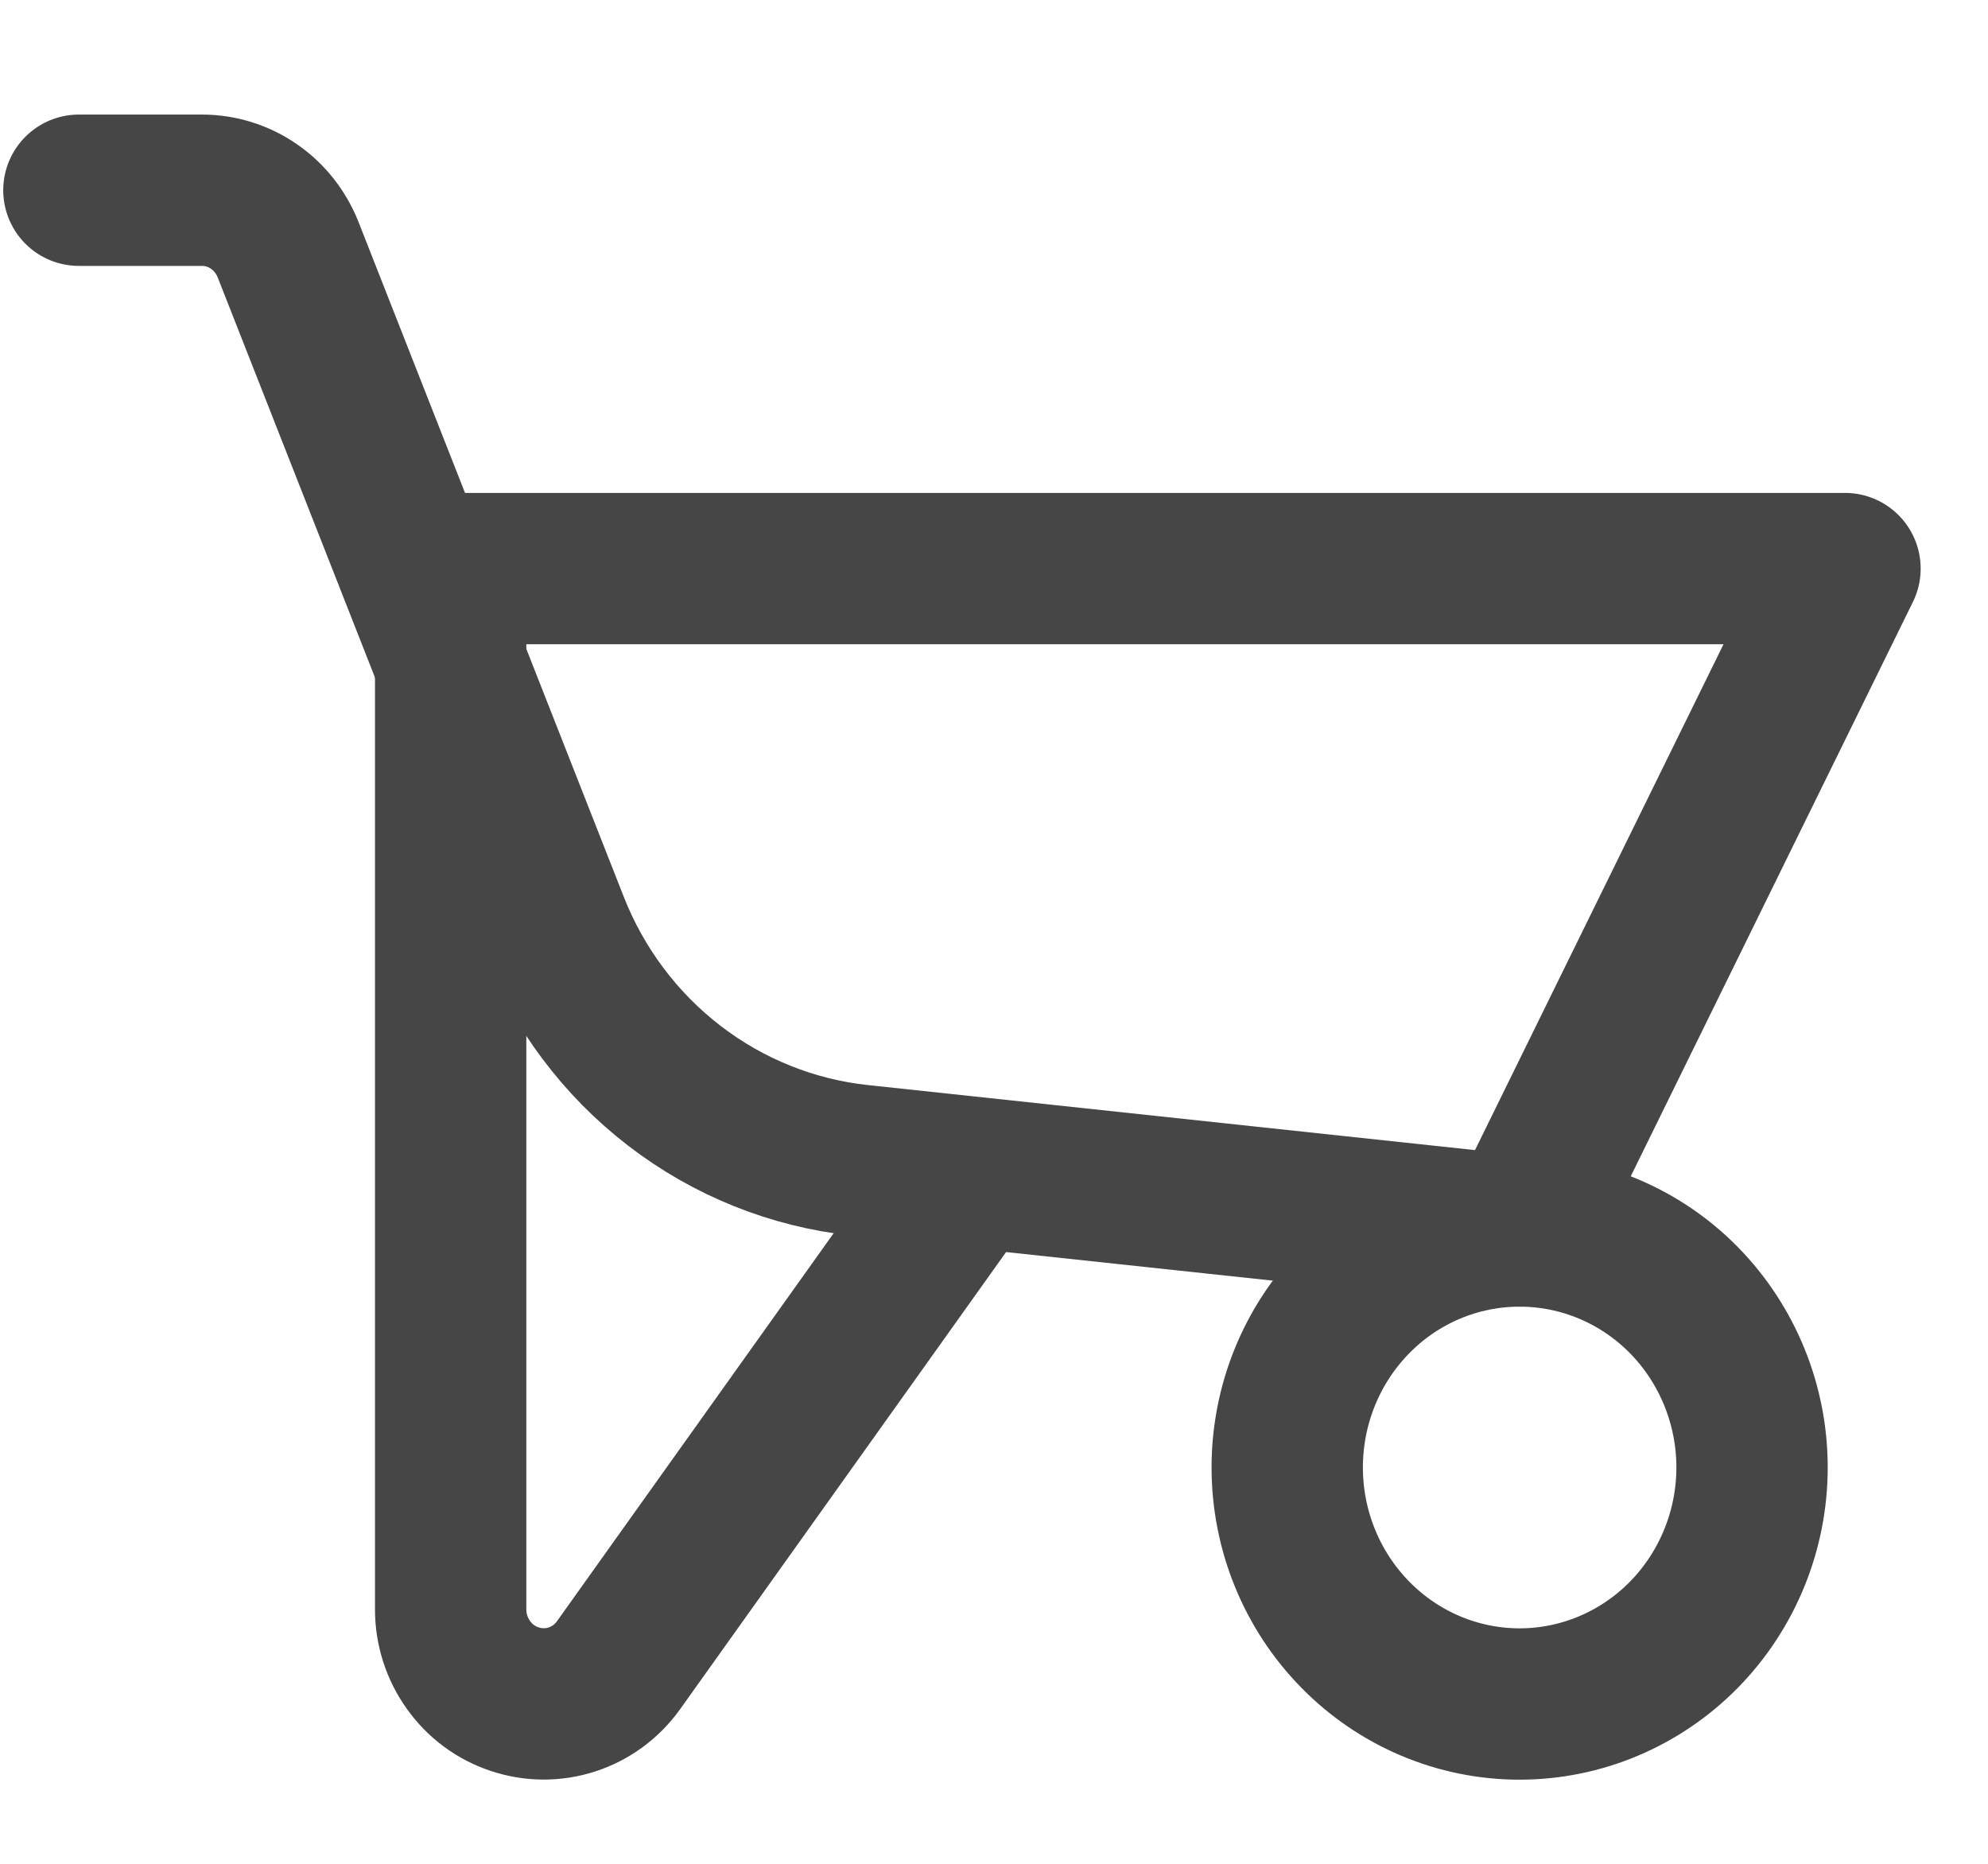
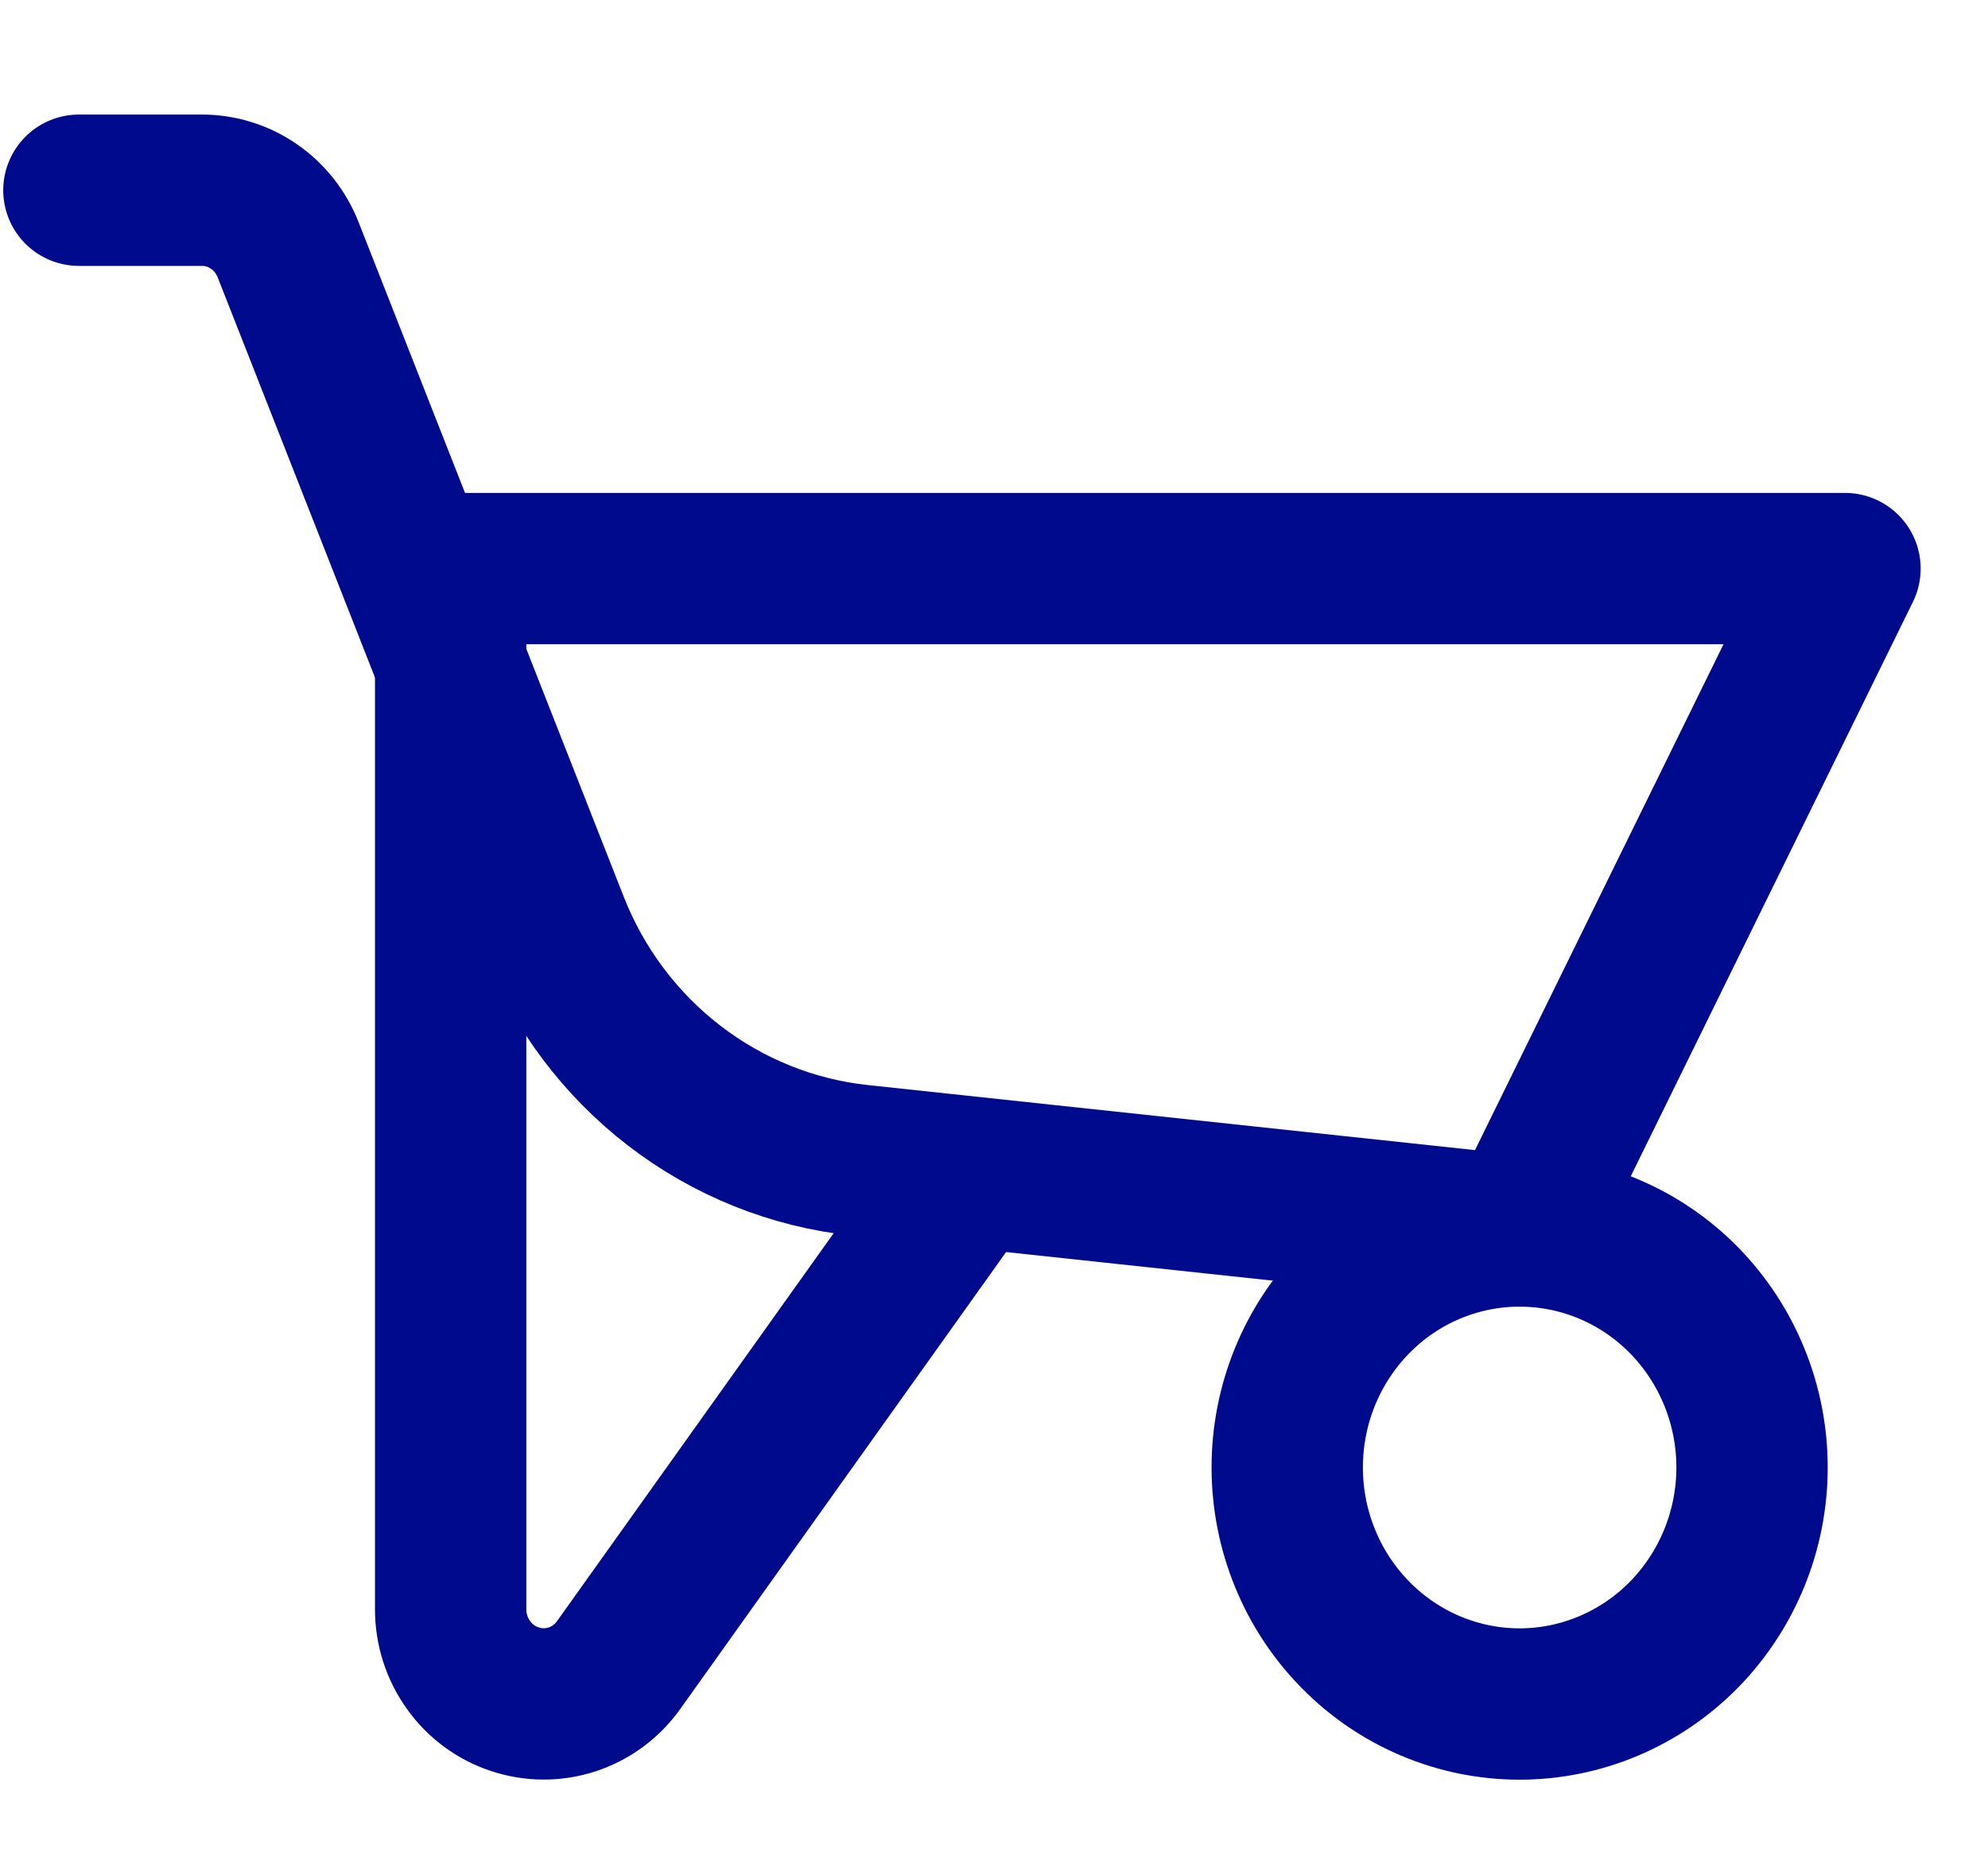
<svg xmlns="http://www.w3.org/2000/svg" width="16" height="15" viewBox="0 0 16 15" fill="none">
-   <path d="M3.627 4.576V12.953C3.627 13.113 3.677 13.269 3.77 13.399C3.862 13.529 3.993 13.626 4.143 13.675C4.292 13.725 4.454 13.726 4.604 13.677C4.754 13.628 4.885 13.532 4.978 13.402L7.742 9.526V9.568M10.36 11.81C10.36 12.315 10.557 12.799 10.908 13.156C11.258 13.513 11.734 13.714 12.23 13.714C12.726 13.714 13.202 13.513 13.553 13.156C13.903 12.799 14.101 12.315 14.101 11.81C14.101 11.305 13.903 10.821 13.553 10.464C13.202 10.107 12.726 9.907 12.23 9.907C11.734 9.907 11.258 10.107 10.908 10.464C10.557 10.821 10.36 11.305 10.36 11.81Z" stroke="#464646" stroke-width="1.218" stroke-linecap="round" stroke-linejoin="round" />
-   <path d="M3.627 4.576H14.849L12.23 9.907L6.919 9.338C6.377 9.28 5.861 9.072 5.427 8.738C4.992 8.403 4.655 7.954 4.453 7.439L2.319 2.01C2.263 1.869 2.168 1.747 2.044 1.662C1.92 1.576 1.774 1.531 1.625 1.531H0.635" stroke="#464646" stroke-width="1.218" stroke-linecap="round" stroke-linejoin="round" />
+   <path d="M3.627 4.576V12.953C3.627 13.113 3.677 13.269 3.77 13.399C3.862 13.529 3.993 13.626 4.143 13.675C4.292 13.725 4.454 13.726 4.604 13.677C4.754 13.628 4.885 13.532 4.978 13.402L7.742 9.526V9.568M10.36 11.81C10.36 12.315 10.557 12.799 10.908 13.156C11.258 13.513 11.734 13.714 12.23 13.714C12.726 13.714 13.202 13.513 13.553 13.156C13.903 12.799 14.101 12.315 14.101 11.81C14.101 11.305 13.903 10.821 13.553 10.464C13.202 10.107 12.726 9.907 12.23 9.907C11.734 9.907 11.258 10.107 10.908 10.464C10.557 10.821 10.36 11.305 10.36 11.81Z" stroke="#000a8c" stroke-width="1.218" stroke-linecap="round" stroke-linejoin="round" />
+   <path d="M3.627 4.576H14.849L12.23 9.907L6.919 9.338C6.377 9.28 5.861 9.072 5.427 8.738C4.992 8.403 4.655 7.954 4.453 7.439L2.319 2.01C2.263 1.869 2.168 1.747 2.044 1.662C1.92 1.576 1.774 1.531 1.625 1.531H0.635" stroke="#000a8c" stroke-width="1.218" stroke-linecap="round" stroke-linejoin="round" />
</svg>
